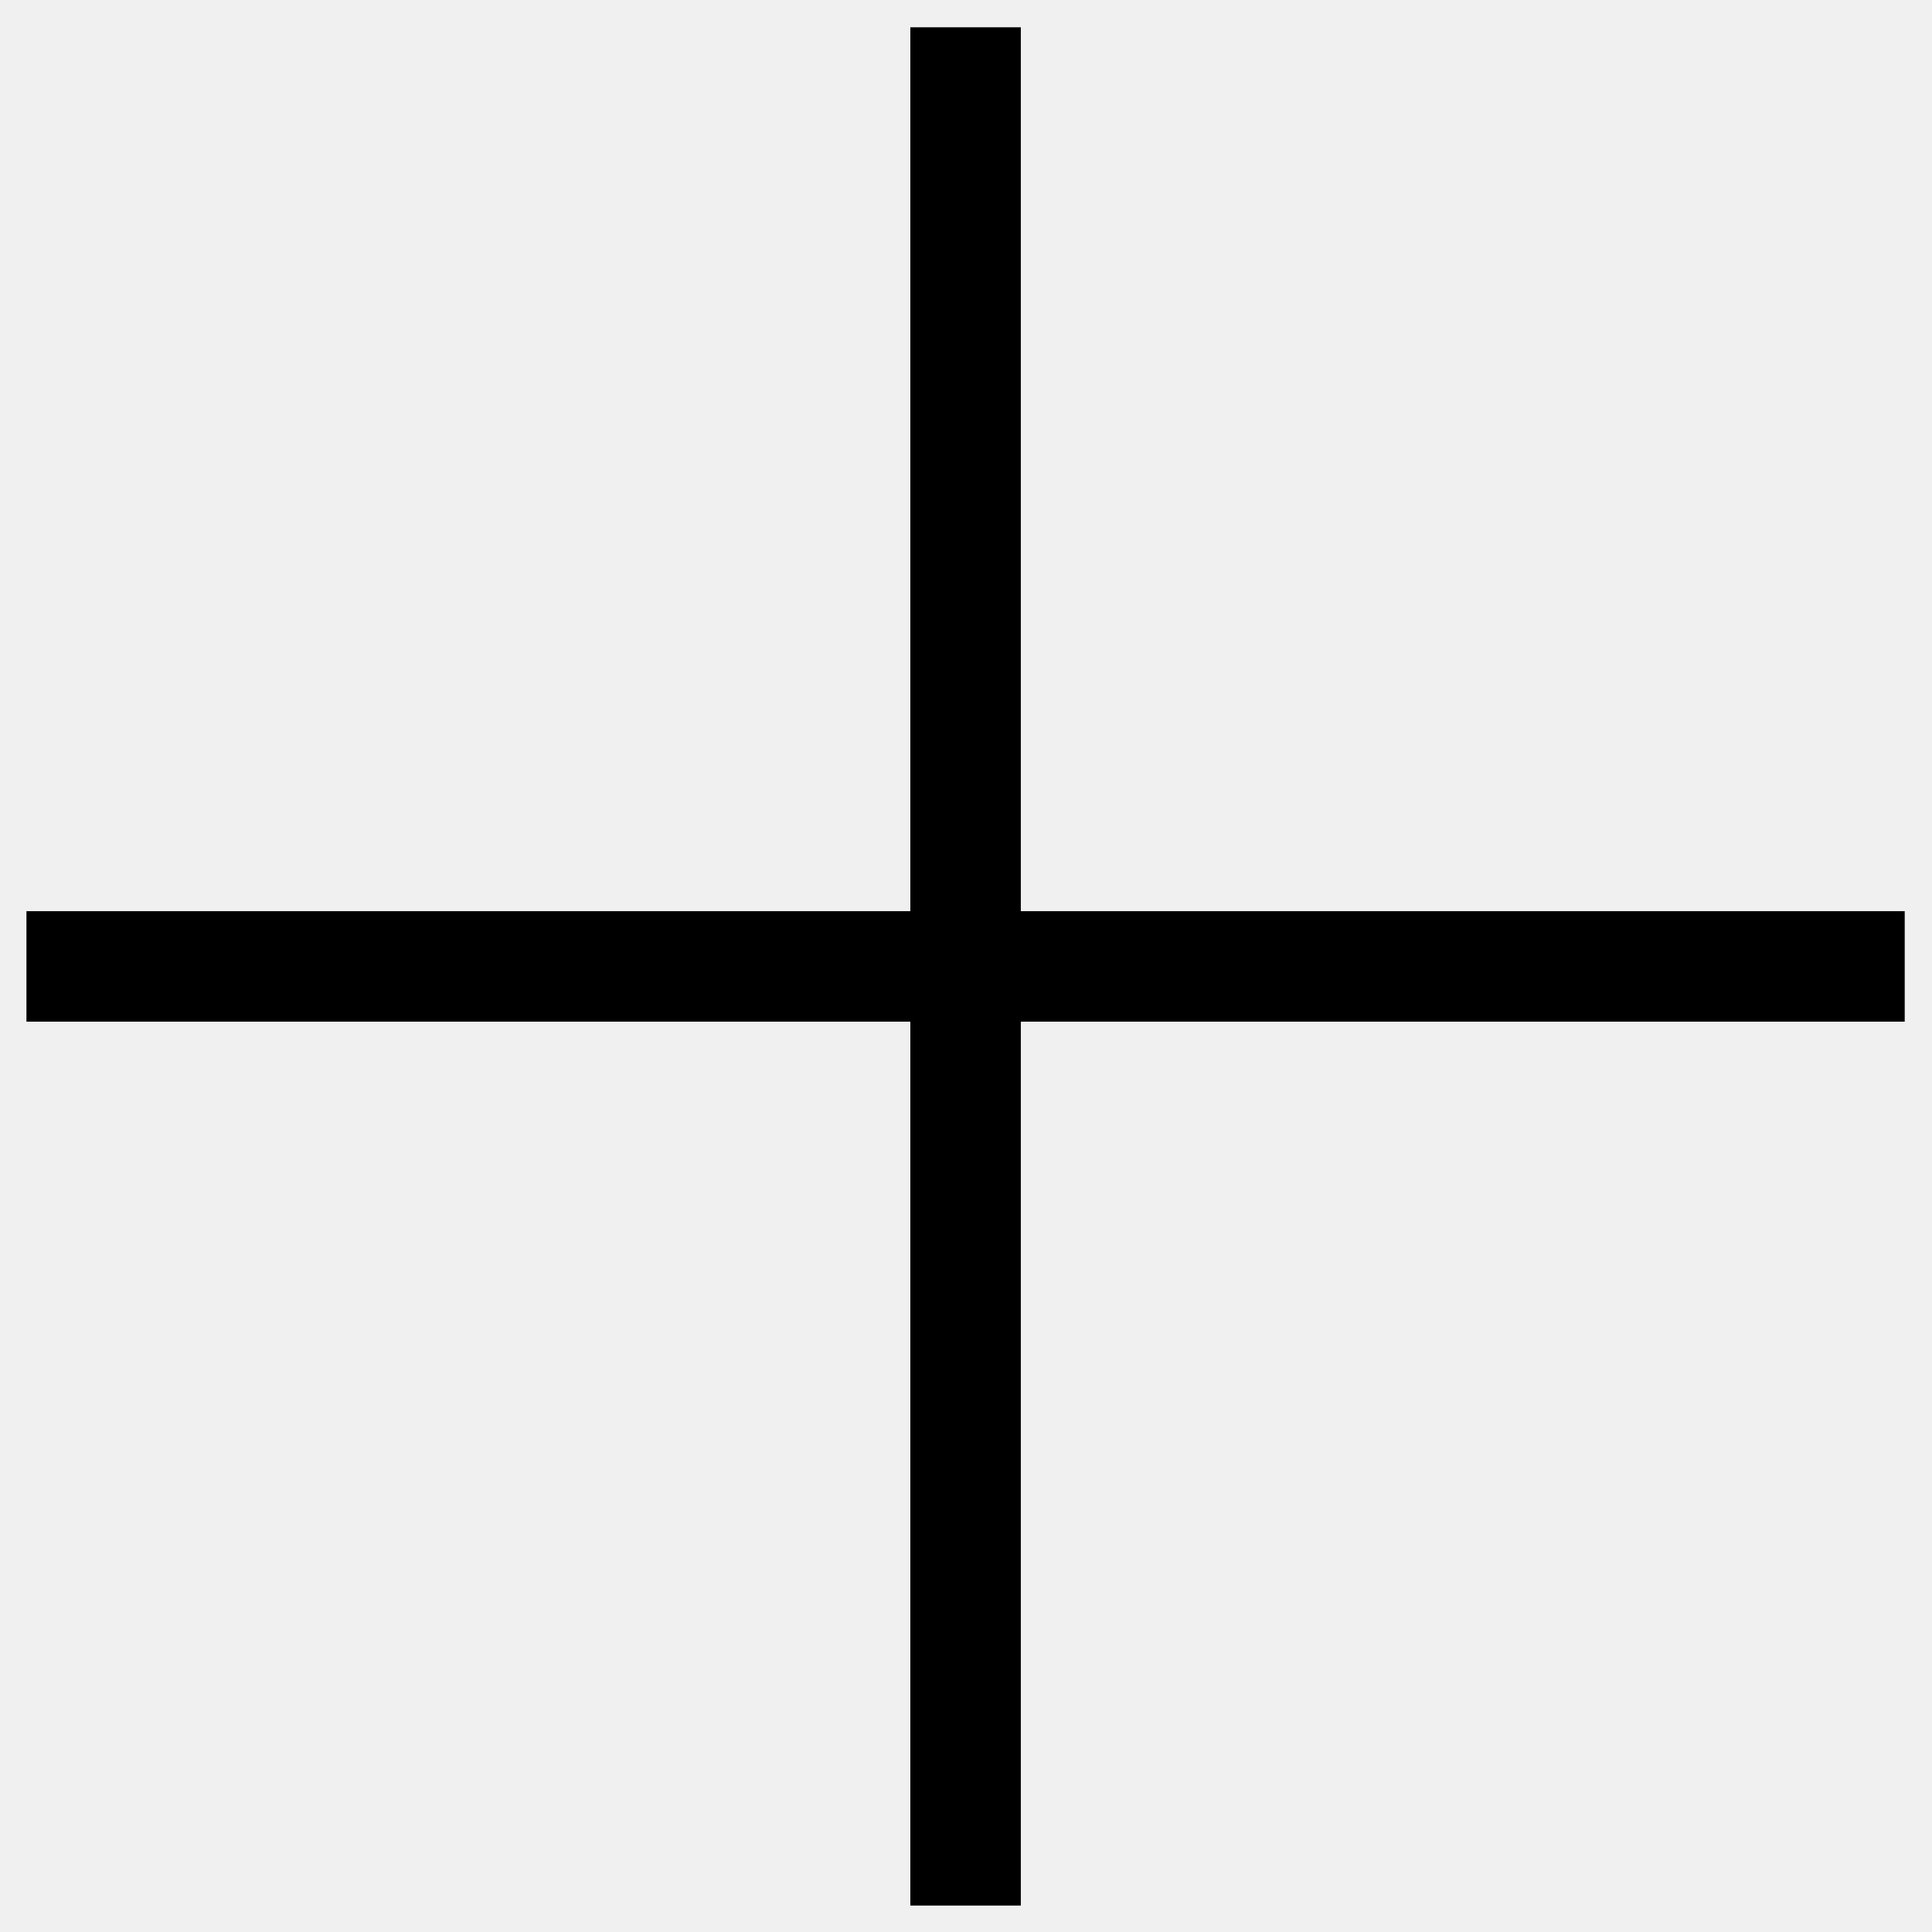
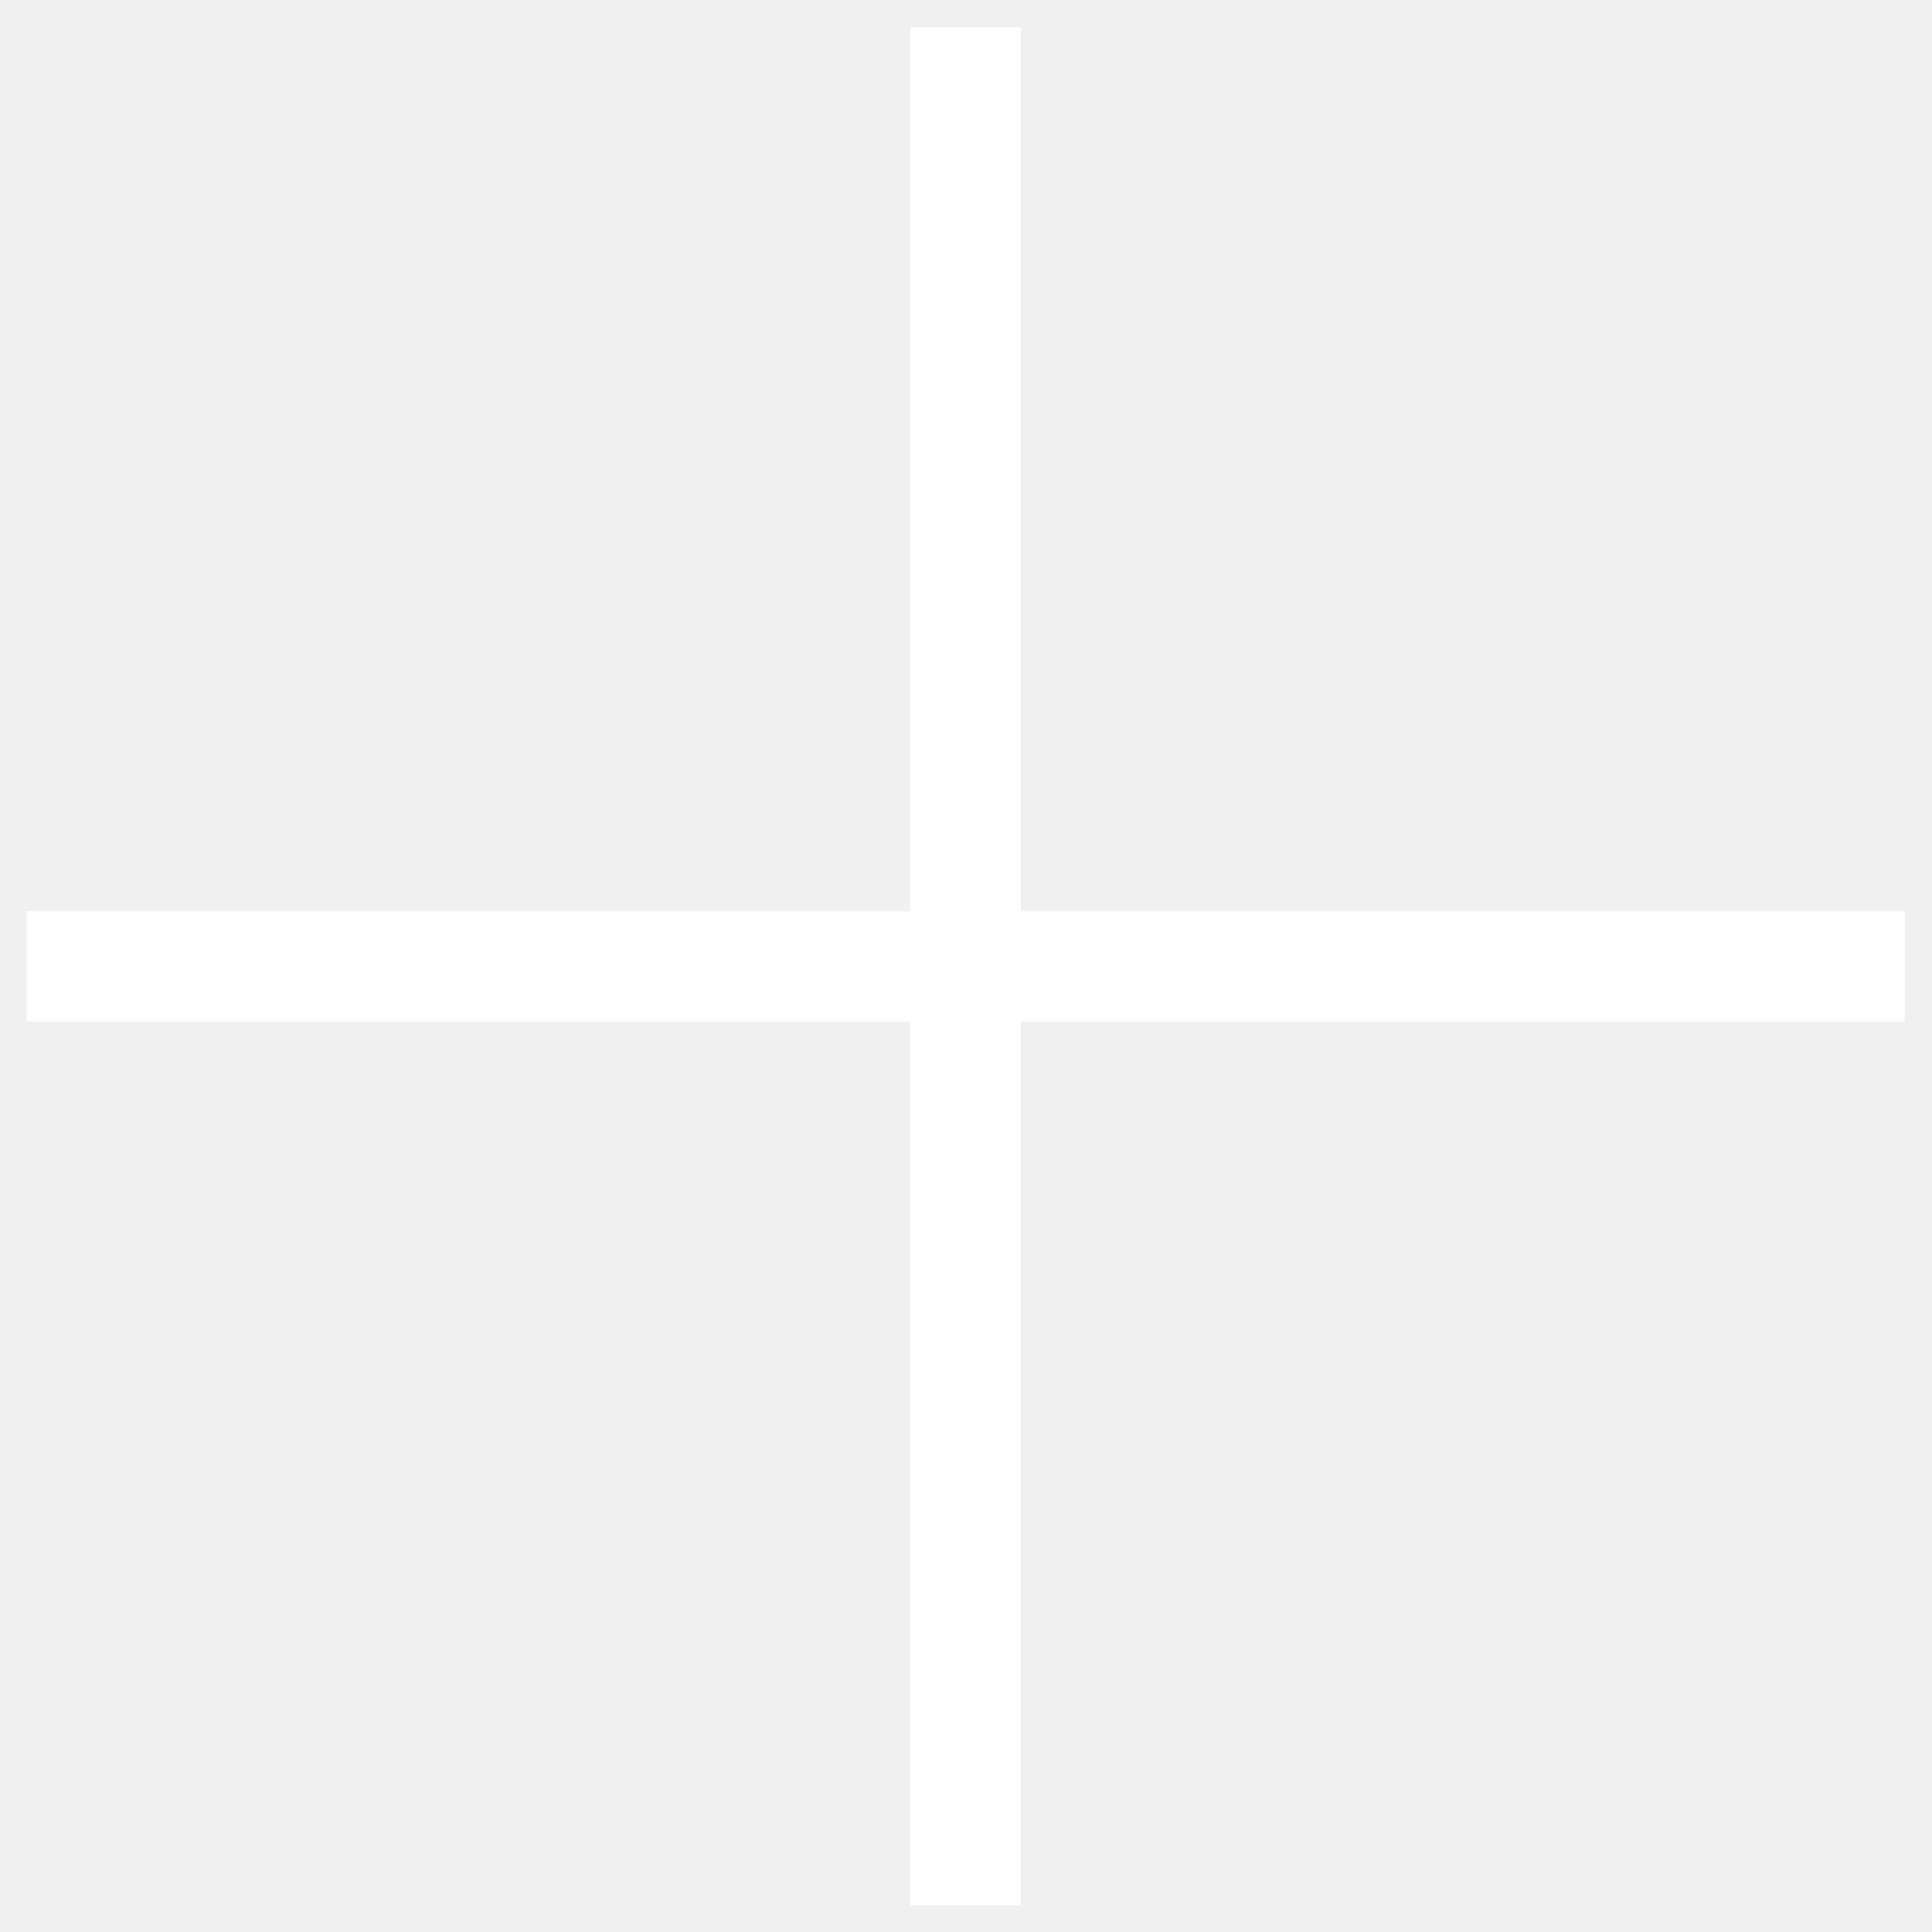
<svg xmlns="http://www.w3.org/2000/svg" width="16" height="16" viewBox="0 0 16 16" fill="none">
-   <path fill-rule="evenodd" clip-rule="evenodd" d="M7.539 15.781V8.461H0.219V7.546H7.539V0.226H8.454V7.546H15.774V8.461H8.454V15.781H7.539Z" fill="black" />
+   <path fill-rule="evenodd" clip-rule="evenodd" d="M7.539 15.781V8.461H0.219V7.546H7.539V0.226H8.454V7.546H15.774V8.461H8.454V15.781H7.539Z" fill="#ffffff" />
</svg>
